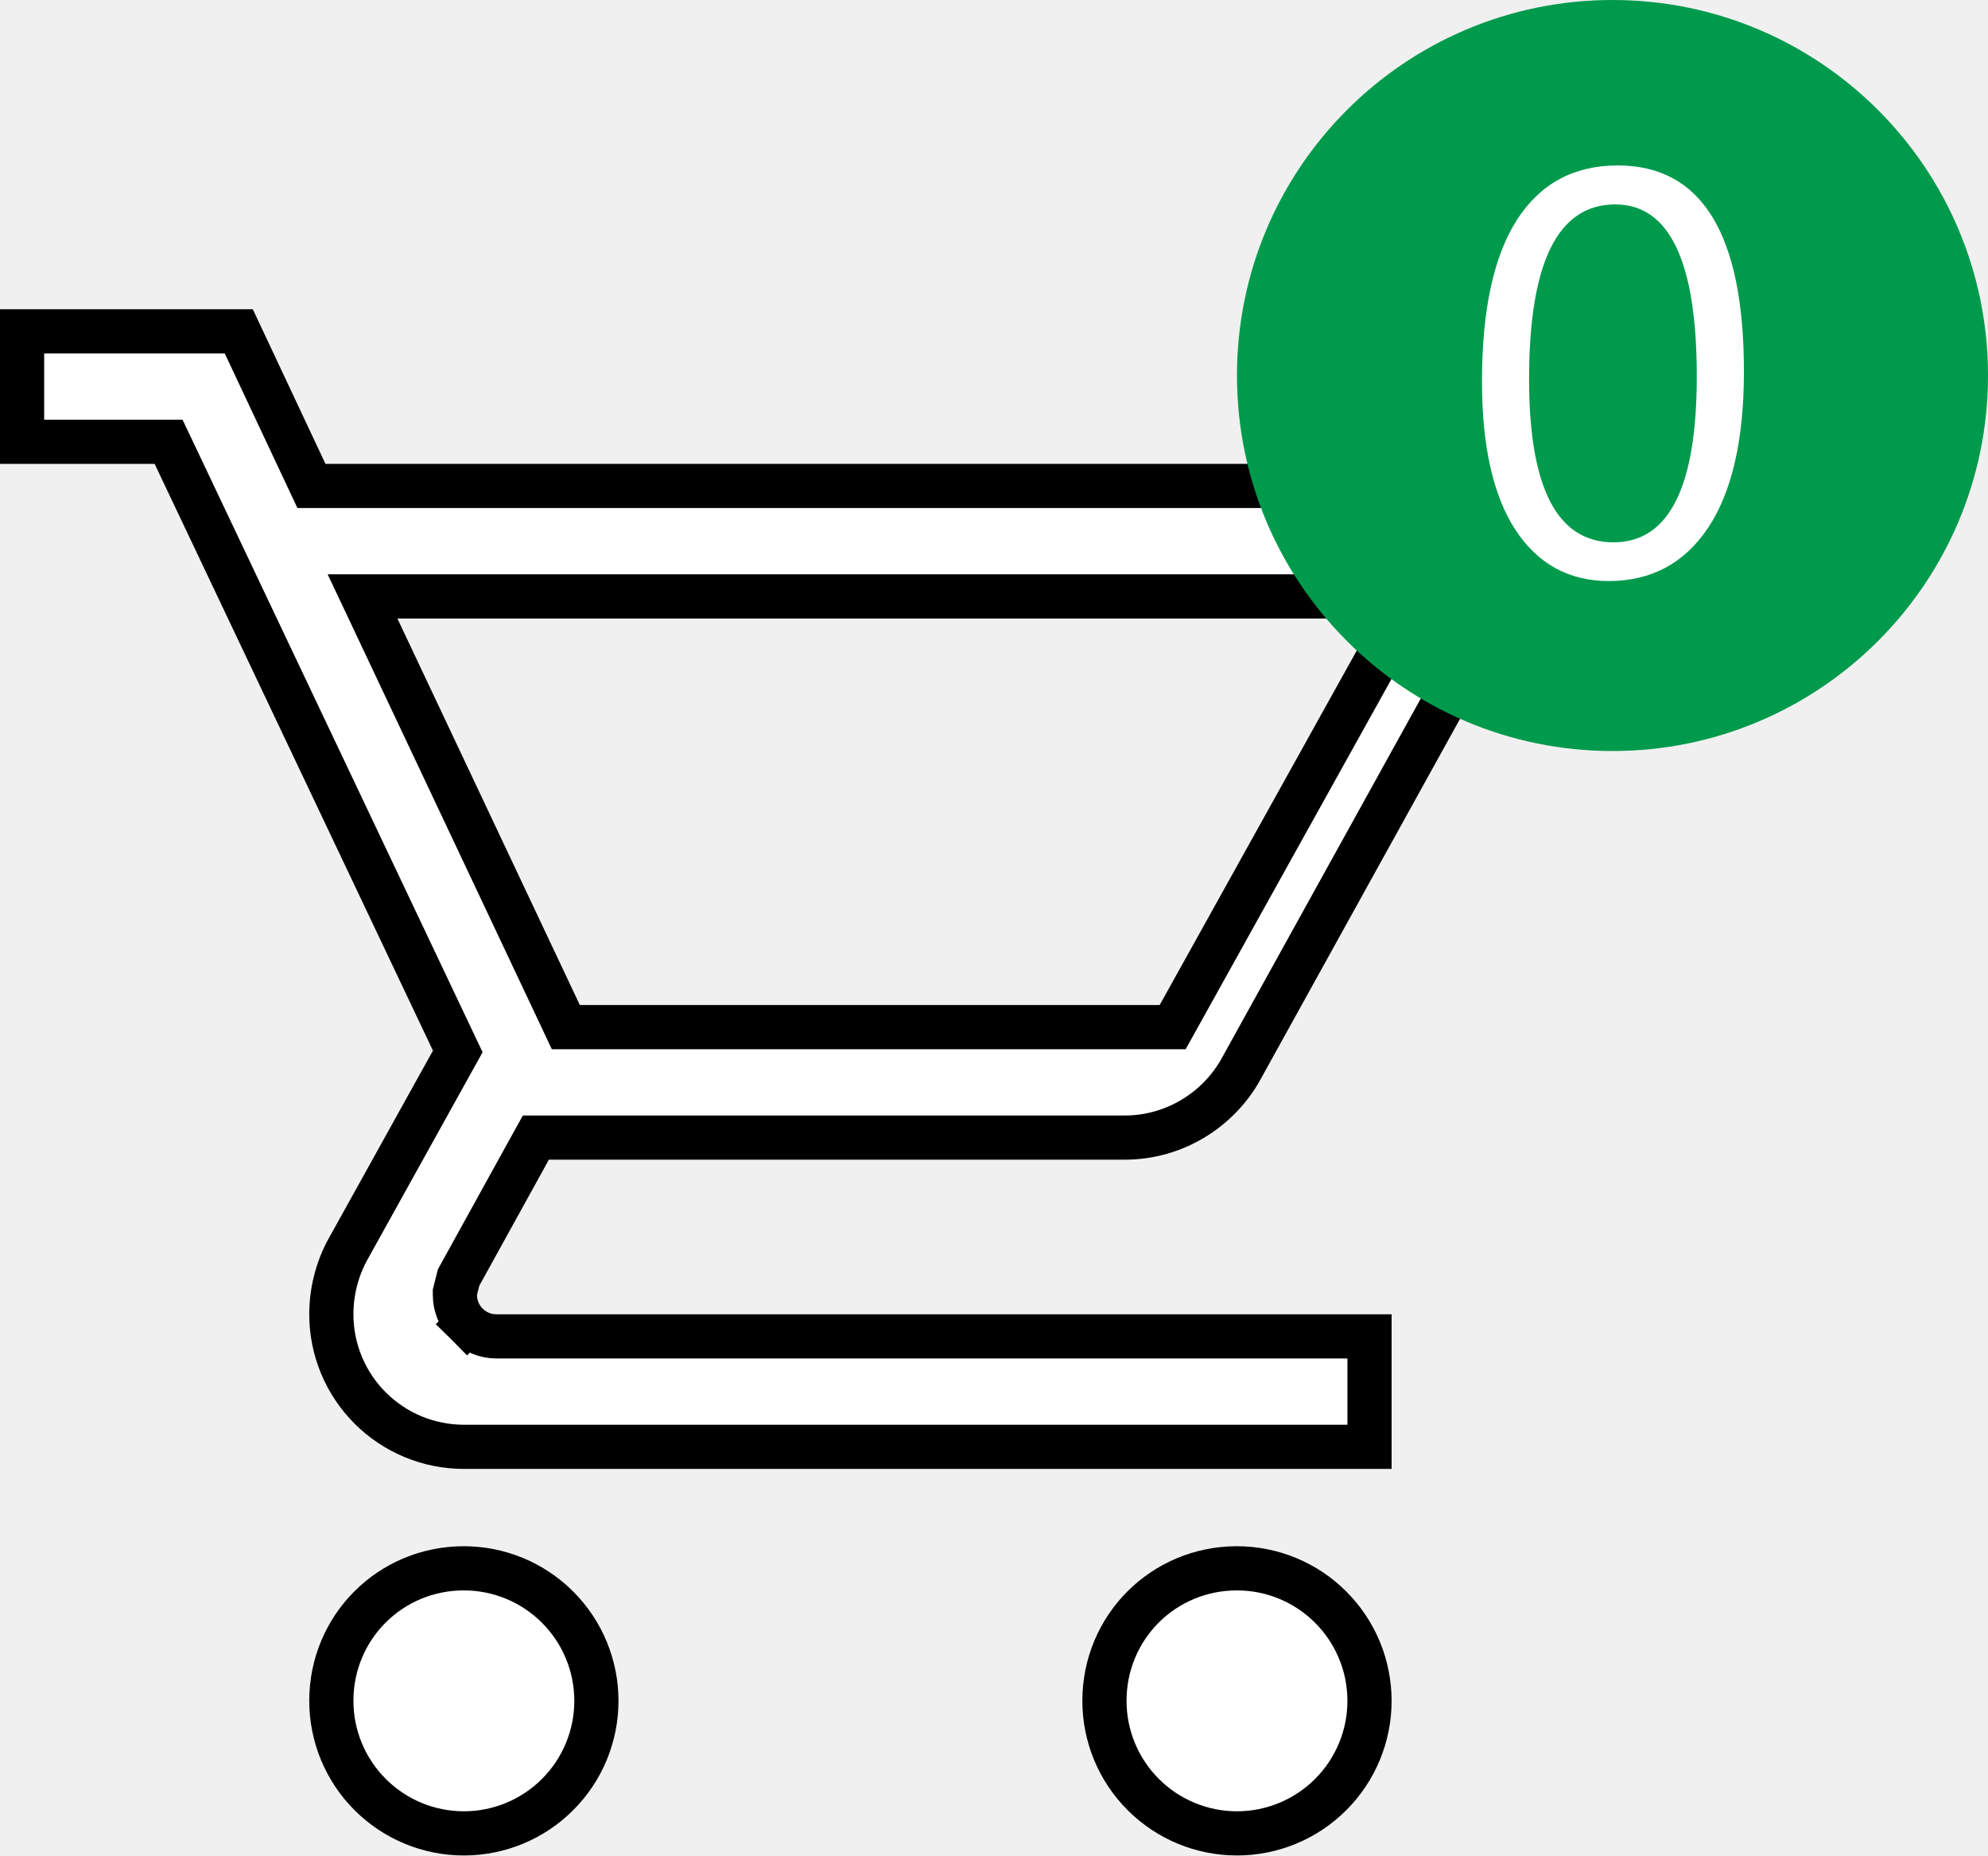
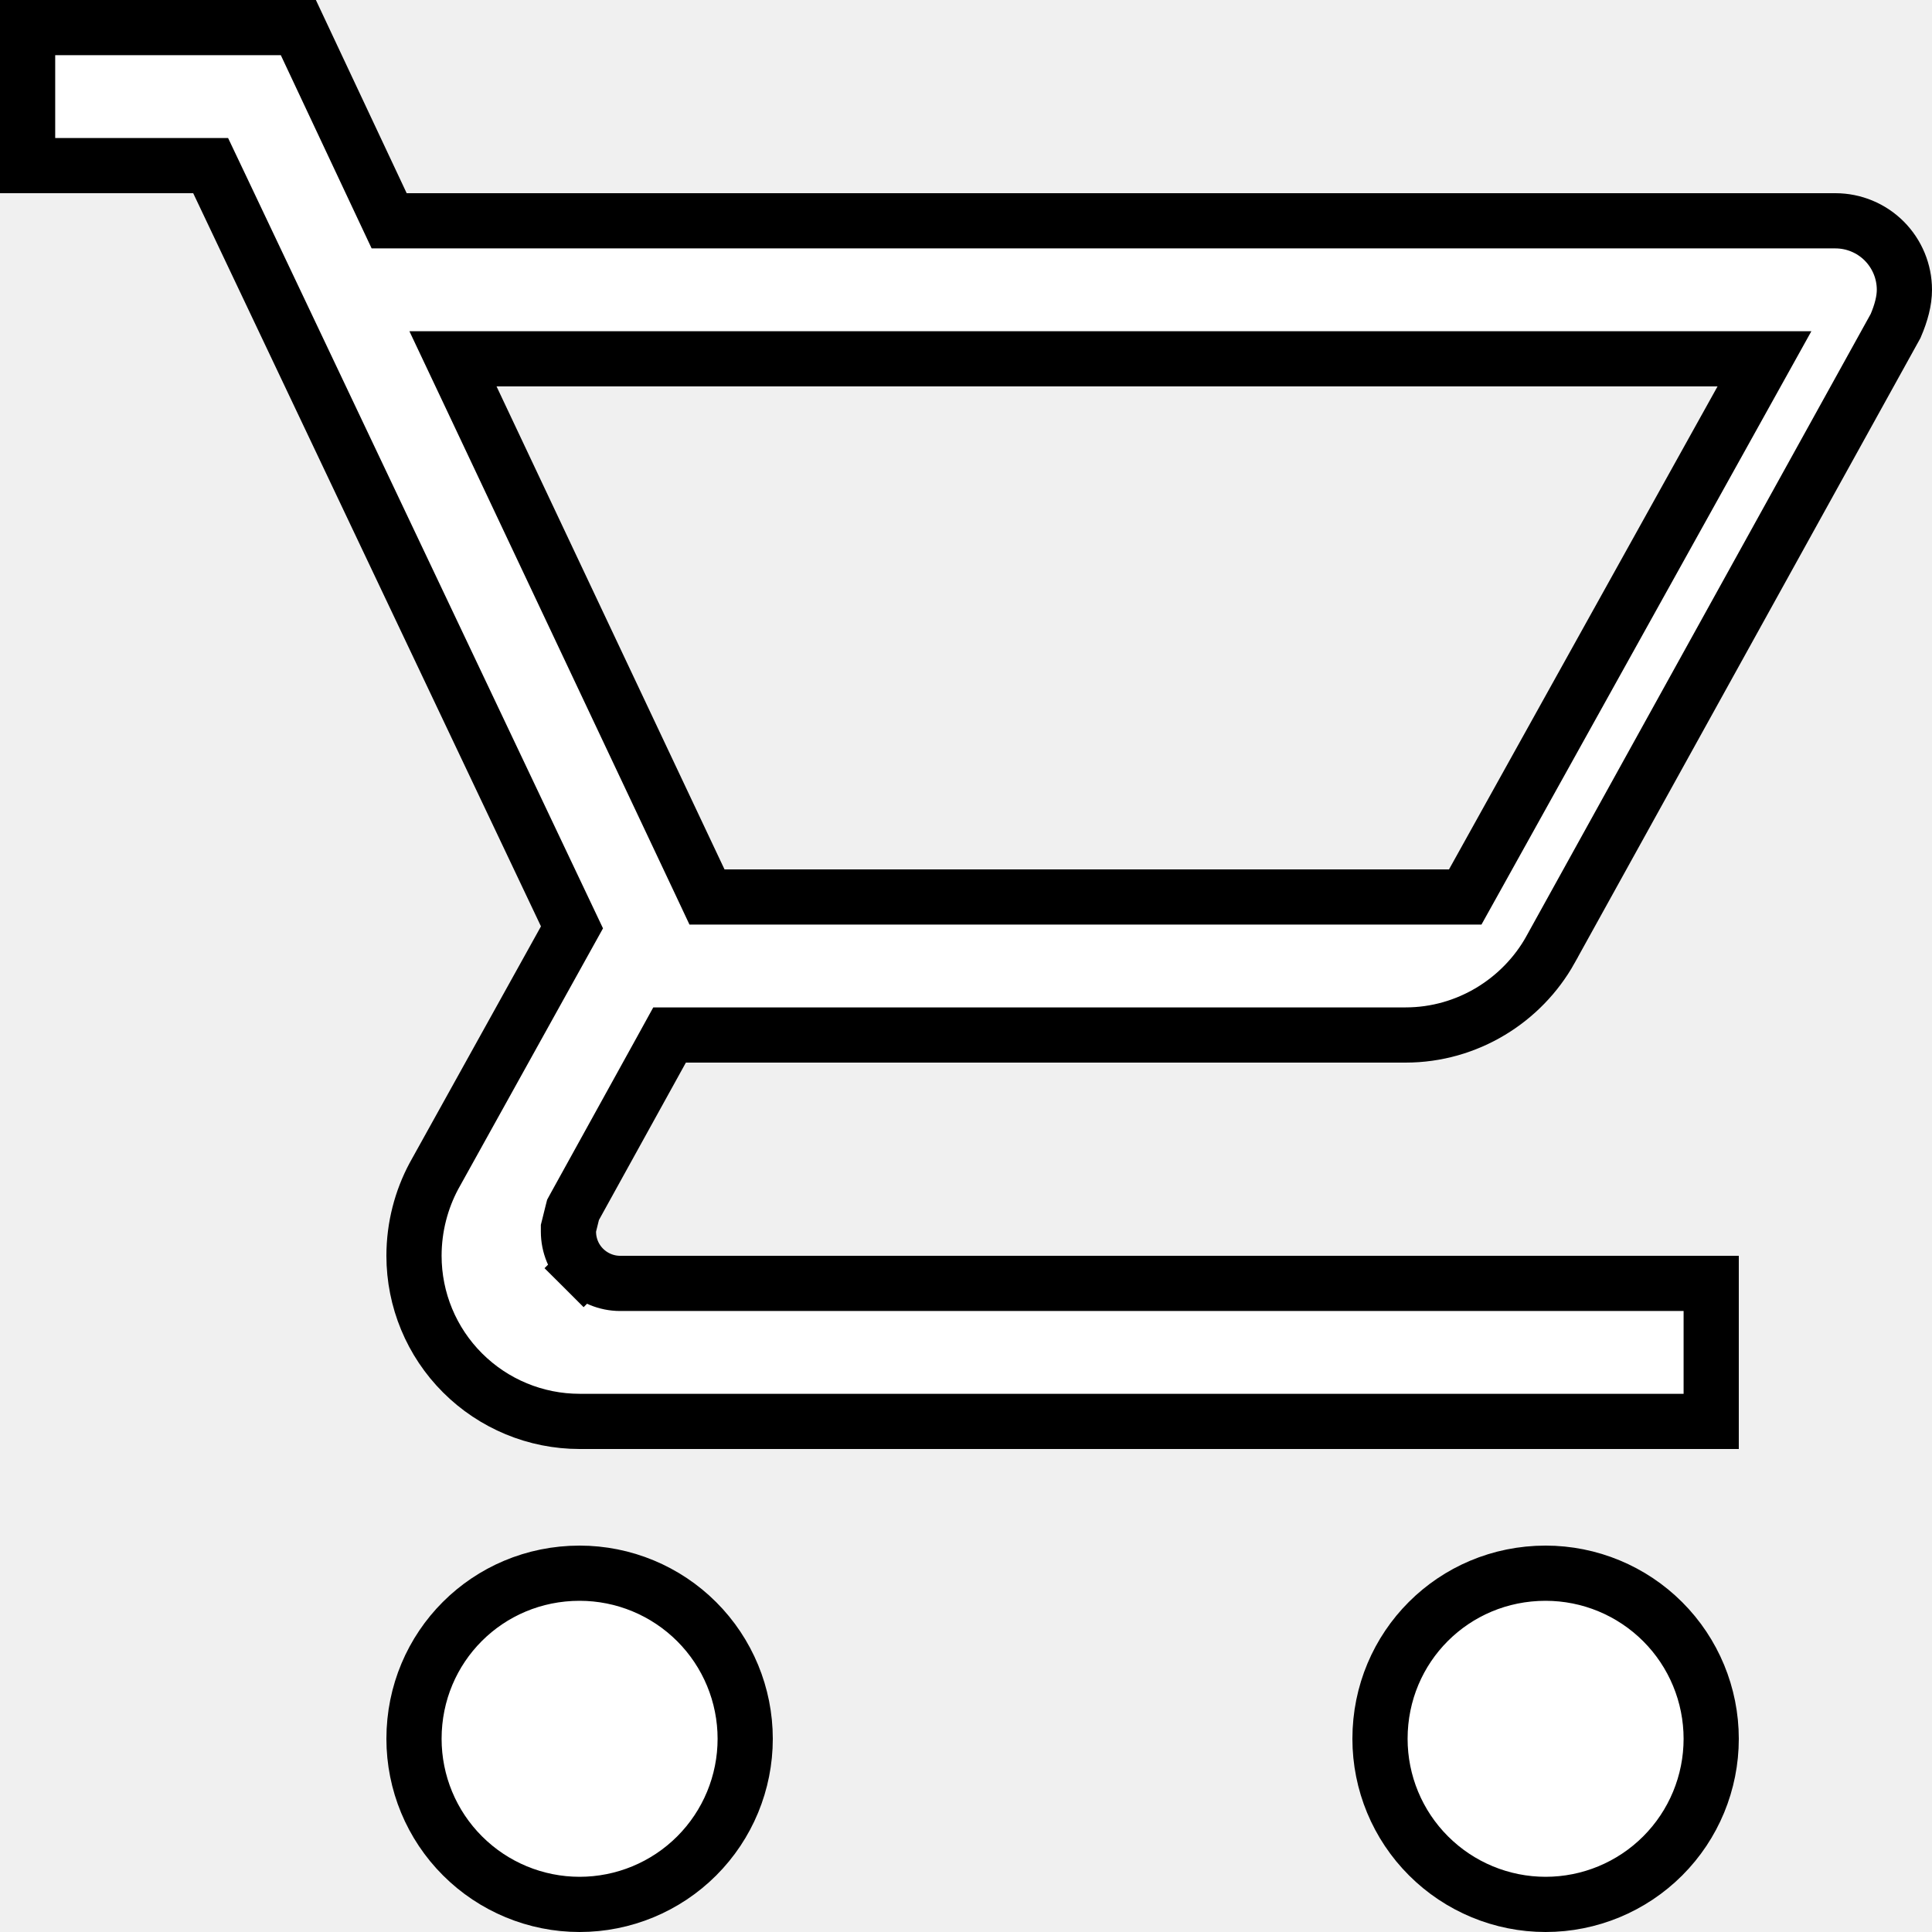
- <svg xmlns="http://www.w3.org/2000/svg" width="45" height="42" viewBox="0 0 45 42" fill="none">
-   <path d="M6.915 10.713L7.05 11H7.367H33.25C33.581 11 33.9 11.132 34.134 11.366C34.368 11.601 34.5 11.918 34.5 12.25C34.5 12.447 34.443 12.666 34.341 12.904L28.088 24.204C28.088 24.204 28.088 24.204 28.088 24.205C27.577 25.121 26.585 25.75 25.462 25.75H12.425H12.13L11.987 26.008L10.412 28.861L10.381 28.918L10.365 28.981L10.312 29.191L10.297 29.251V29.312C10.297 29.561 10.396 29.8 10.572 29.975L10.926 29.622L10.572 29.975C10.748 30.151 10.986 30.25 11.235 30.25H31V32.75H10.5C9.704 32.75 8.941 32.434 8.379 31.871C7.816 31.309 7.5 30.546 7.5 29.75C7.5 29.224 7.635 28.729 7.859 28.309L10.237 24.025L10.362 23.8L10.252 23.568L3.952 10.286L3.816 10H3.5H0.5V7.5H5.405L6.915 10.713ZM26.25 23.25H26.544L26.687 22.993L31.552 14.243L31.965 13.5H31.115H8.995H8.206L8.543 14.213L12.673 22.963L12.808 23.25H13.125H26.25ZM28 35.5C28.796 35.5 29.559 35.816 30.121 36.379C30.684 36.941 31 37.704 31 38.5C31 39.296 30.684 40.059 30.121 40.621C29.559 41.184 28.796 41.5 28 41.5C27.204 41.5 26.441 41.184 25.879 40.621C25.316 40.059 25 39.296 25 38.5C25 36.834 26.334 35.5 28 35.5ZM10.5 35.5C11.296 35.5 12.059 35.816 12.621 36.379C13.184 36.941 13.5 37.704 13.5 38.5C13.5 39.296 13.184 40.059 12.621 40.621C12.059 41.184 11.296 41.5 10.5 41.5C9.704 41.5 8.941 41.184 8.379 40.621C7.816 40.059 7.5 39.296 7.5 38.5C7.5 36.834 8.834 35.5 10.5 35.5Z" fill="white" stroke="black" />
-   <circle cx="36.5" cy="8.5" r="8.5" fill="#009A4C" />
-   <path d="M36.415 13.152C35.514 13.152 34.809 12.765 34.301 11.991C33.798 11.216 33.546 10.097 33.546 8.633C33.546 7.025 33.808 5.808 34.333 4.983C34.862 4.158 35.624 3.745 36.618 3.745C38.523 3.745 39.475 5.3 39.475 8.411C39.475 9.951 39.206 11.127 38.669 11.94C38.131 12.748 37.38 13.152 36.415 13.152ZM36.561 4.627C35.262 4.627 34.612 5.946 34.612 8.582C34.612 11.045 35.249 12.276 36.523 12.276C37.78 12.276 38.408 11.024 38.408 8.519C38.408 5.924 37.792 4.627 36.561 4.627Z" fill="white" />
+ <svg xmlns="http://www.w3.org/2000/svg" width="35" height="35" viewBox="0 0 35 35" fill="none">
+   <path d="M6.915 3.713L7.05 4H7.368H33.25C33.582 4 33.9 4.132 34.134 4.366C34.368 4.601 34.5 4.918 34.5 5.25C34.5 5.447 34.443 5.666 34.341 5.904L28.088 17.204C28.088 17.204 28.088 17.204 28.088 17.205C27.577 18.121 26.586 18.75 25.463 18.75H12.425H12.13L11.988 19.008L10.412 21.861L10.381 21.918L10.365 21.981L10.313 22.191L10.298 22.251V22.312C10.298 22.561 10.396 22.8 10.572 22.975L10.926 22.622L10.572 22.975C10.748 23.151 10.987 23.25 11.235 23.25H31V25.75H10.5C9.705 25.75 8.942 25.434 8.379 24.871C7.816 24.309 7.5 23.546 7.5 22.75C7.5 22.224 7.635 21.729 7.859 21.309L10.237 17.025L10.362 16.8L10.252 16.568L3.952 3.286L3.816 3H3.5H0.5V0.5H5.405L6.915 3.713ZM26.25 16.25H26.544L26.687 15.993L31.552 7.243L31.965 6.5H31.115H8.995H8.206L8.543 7.213L12.673 15.963L12.808 16.25H13.125H26.25ZM28 28.5C28.796 28.5 29.559 28.816 30.122 29.379C30.684 29.941 31 30.704 31 31.5C31 32.296 30.684 33.059 30.122 33.621C29.559 34.184 28.796 34.5 28 34.5C27.205 34.5 26.442 34.184 25.879 33.621C25.316 33.059 25 32.296 25 31.5C25 29.834 26.334 28.5 28 28.5ZM10.5 28.5C11.296 28.5 12.059 28.816 12.622 29.379C13.184 29.941 13.5 30.704 13.5 31.5C13.5 32.296 13.184 33.059 12.622 33.621C12.059 34.184 11.296 34.5 10.5 34.5C9.705 34.5 8.942 34.184 8.379 33.621C7.816 33.059 7.5 32.296 7.5 31.5C7.5 29.834 8.834 28.5 10.5 28.5Z" fill="white" stroke="black" />
</svg>
